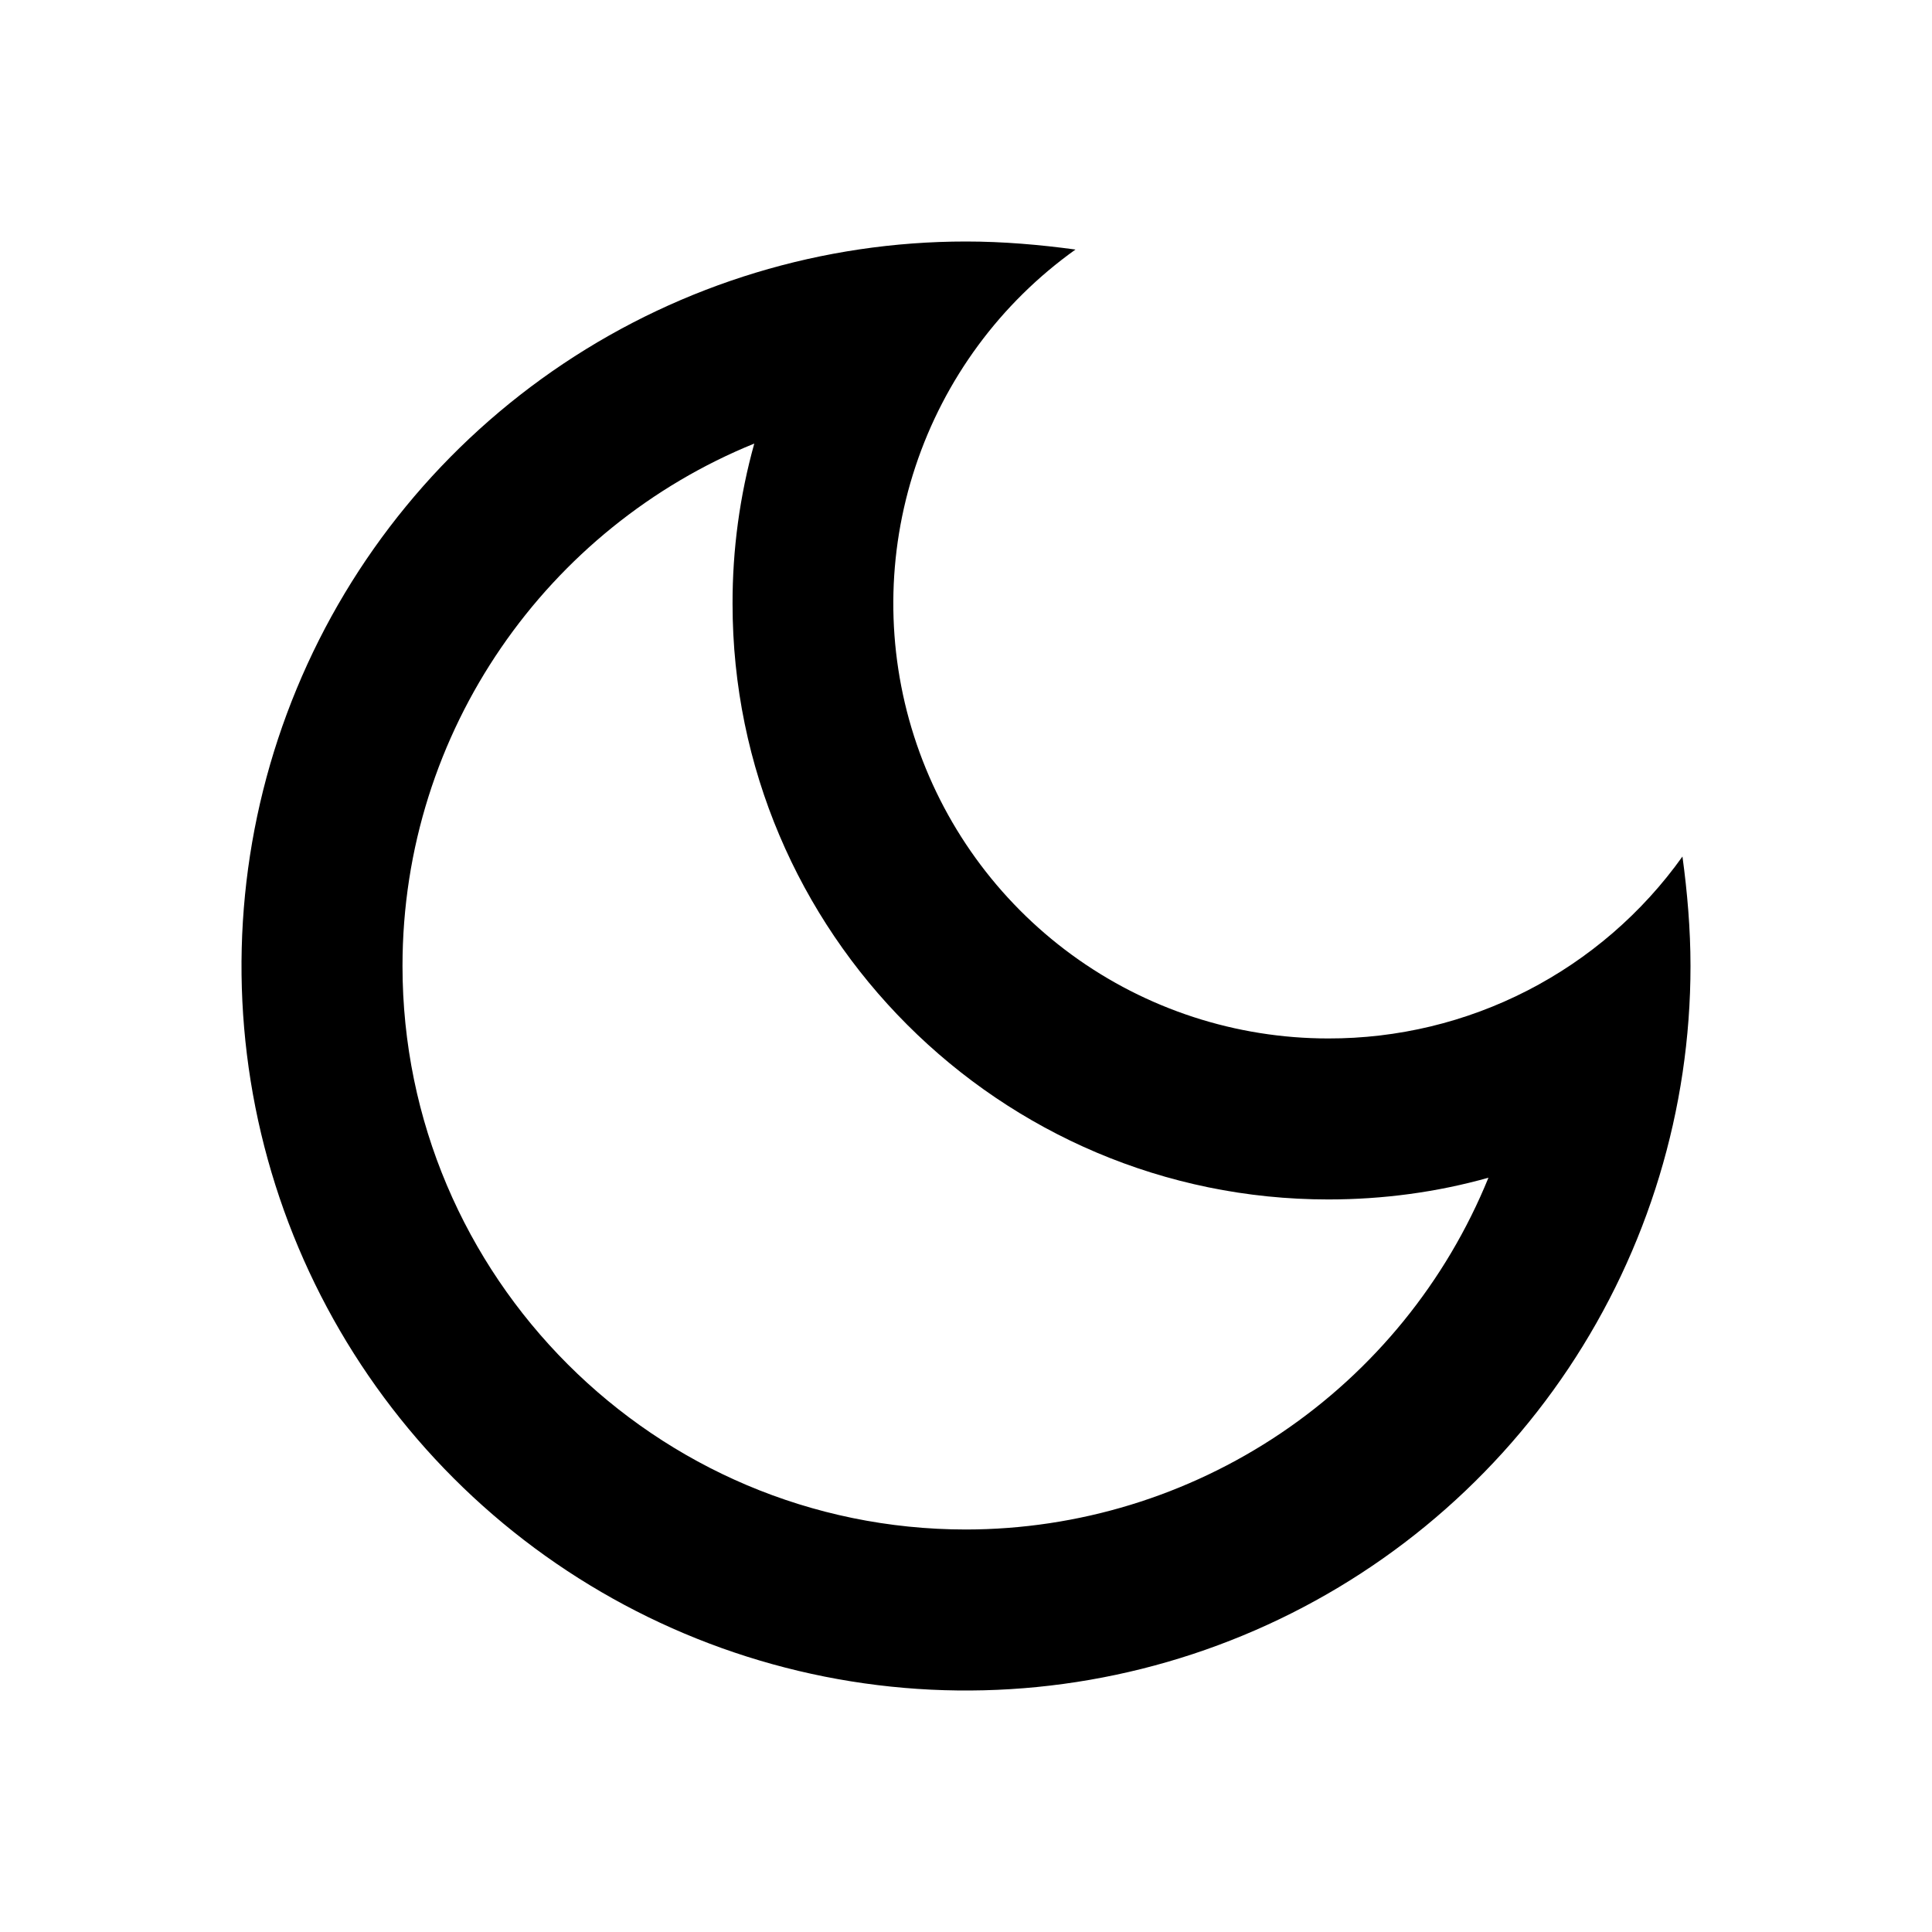
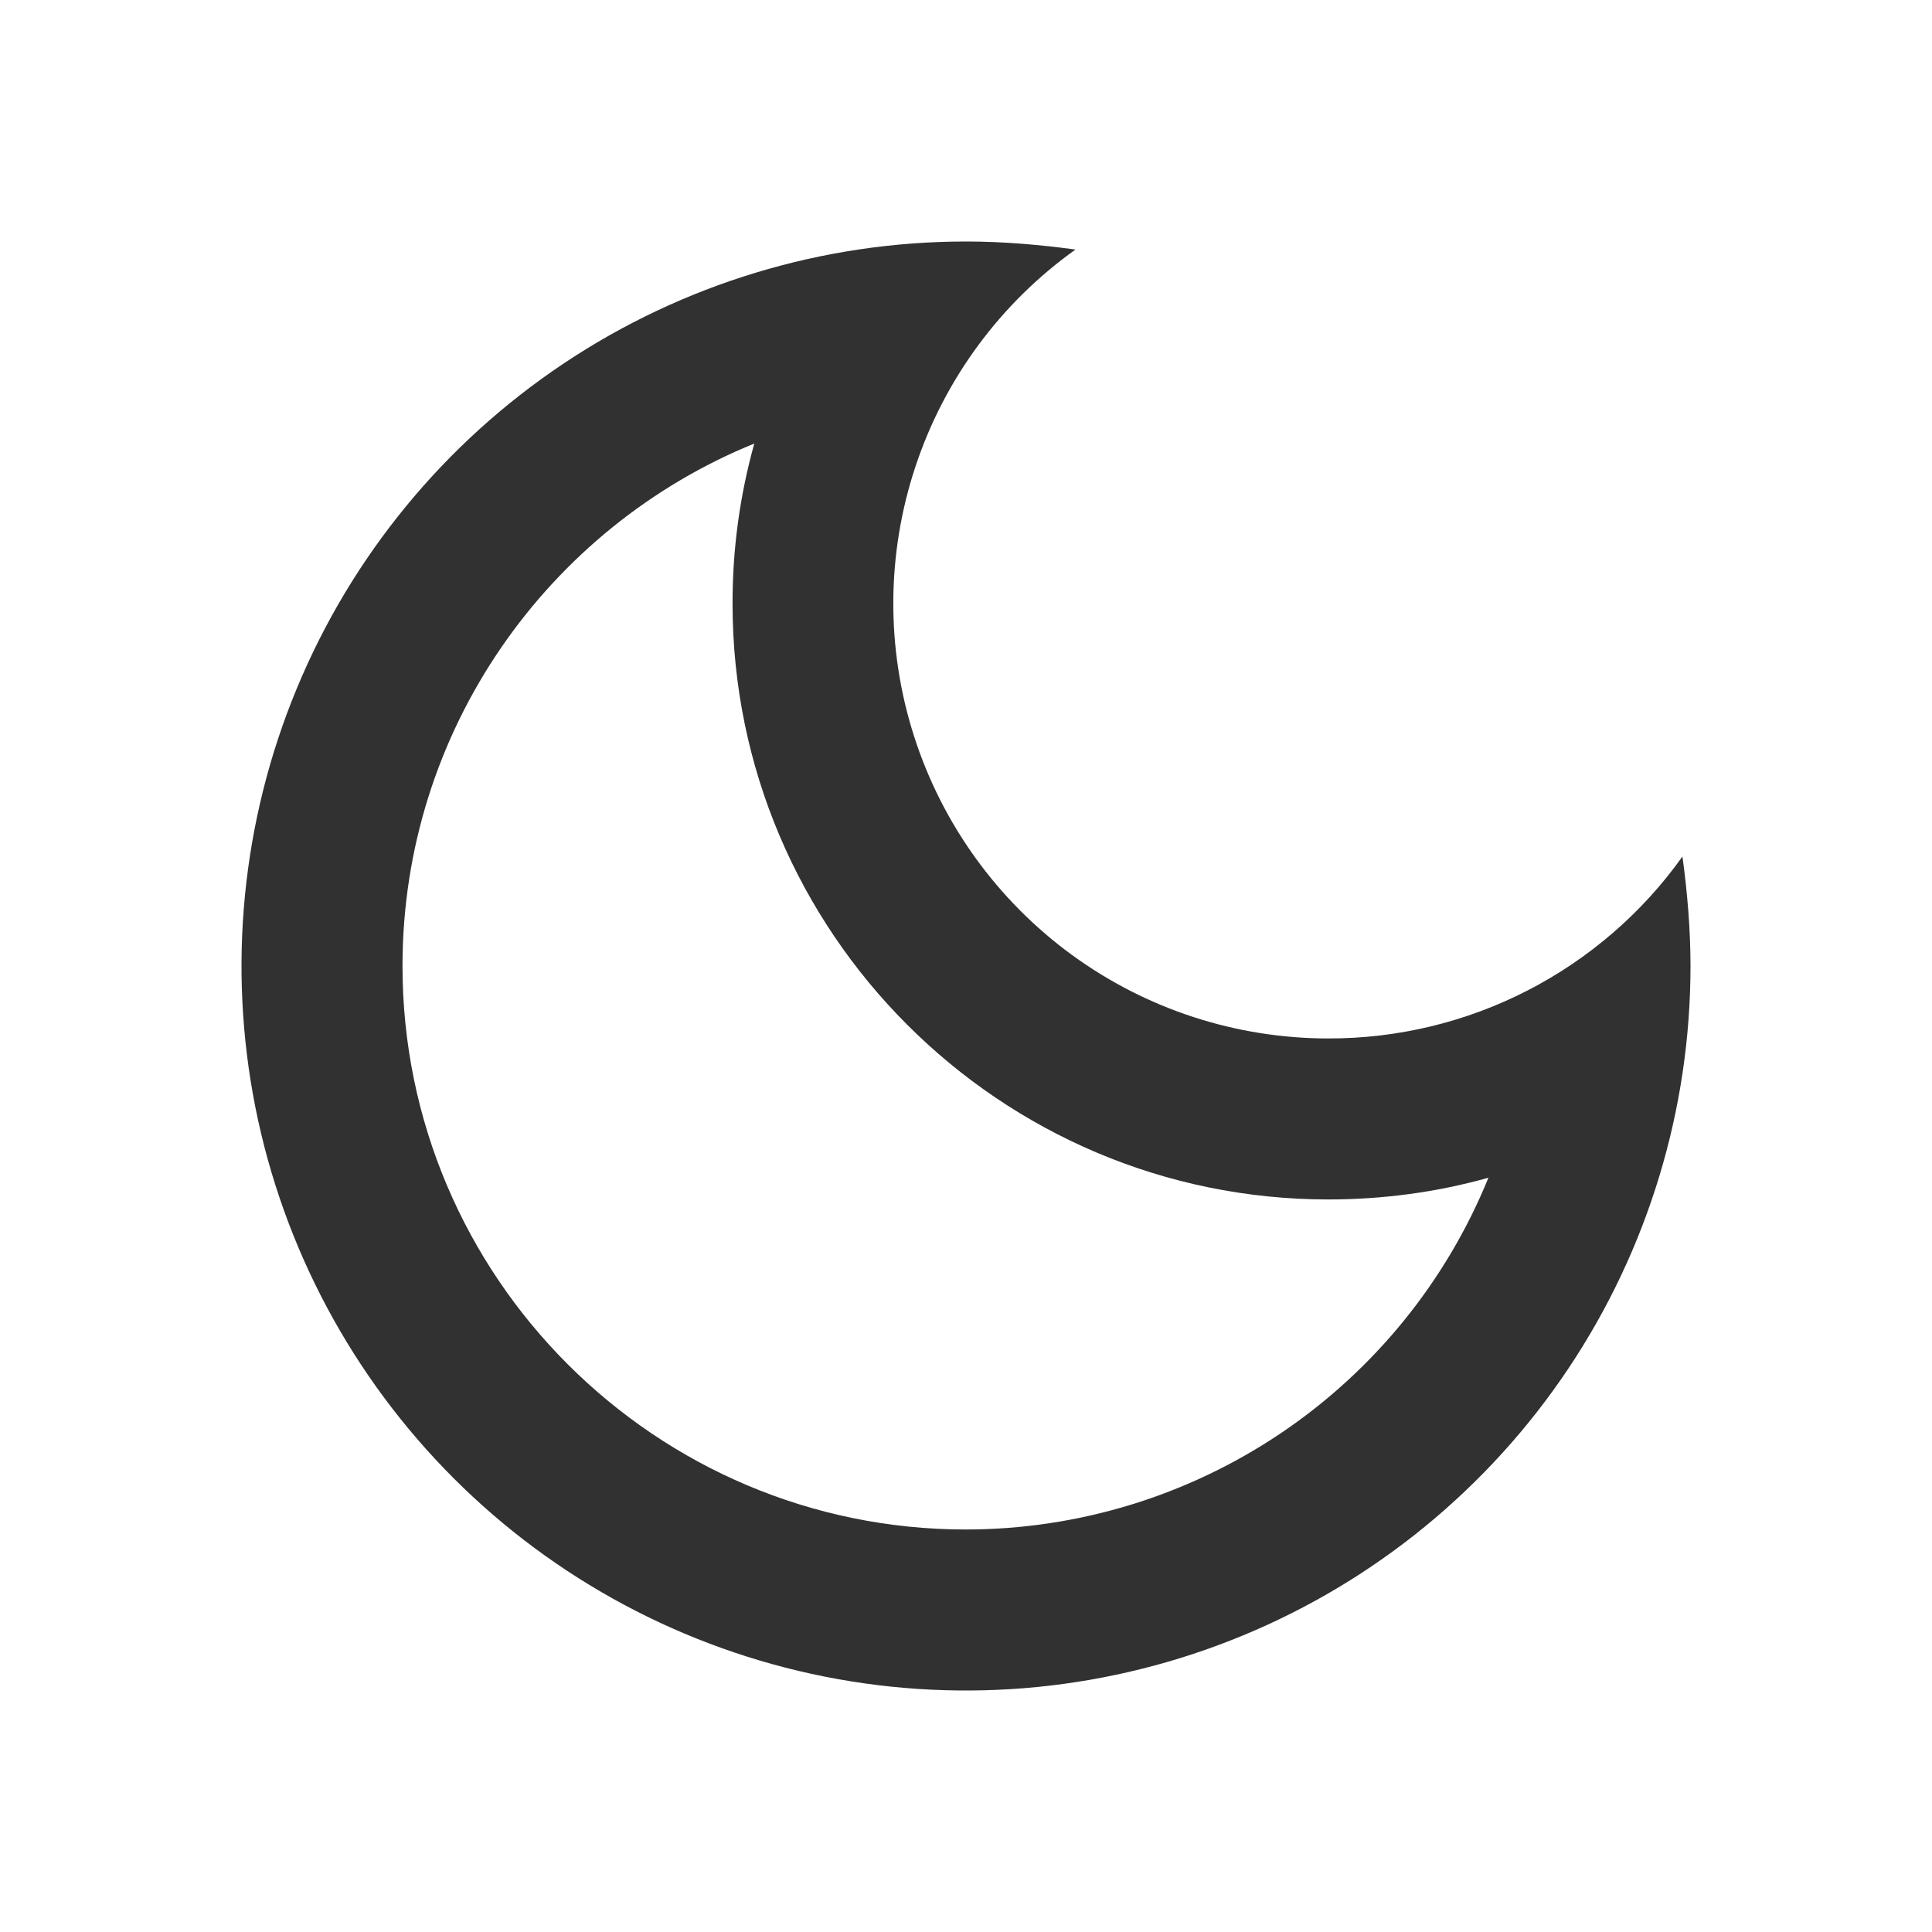
<svg xmlns="http://www.w3.org/2000/svg" width="36" height="36" viewBox="0 0 36 36" fill="none">
-   <path d="M14.055 8.265C13.784 9.237 13.648 10.241 13.65 11.25C13.65 17.37 18.63 22.35 24.75 22.35C25.77 22.35 26.775 22.215 27.735 21.945C26.947 23.881 25.6 25.538 23.866 26.706C22.133 27.873 20.09 28.498 18 28.5C12.21 28.5 7.5 23.79 7.5 18C7.5 13.605 10.215 9.825 14.055 8.265ZM18 4.5C15.33 4.5 12.72 5.292 10.5 6.775C8.28 8.259 6.549 10.367 5.528 12.834C4.506 15.301 4.239 18.015 4.759 20.634C5.28 23.253 6.566 25.658 8.454 27.546C10.342 29.434 12.748 30.72 15.366 31.241C17.985 31.762 20.699 31.494 23.166 30.472C25.633 29.451 27.741 27.72 29.225 25.5C30.708 23.28 31.5 20.67 31.5 18C31.5 17.31 31.44 16.62 31.35 15.96C30.601 17.011 29.61 17.867 28.462 18.457C27.314 19.047 26.041 19.353 24.75 19.35C23.033 19.35 21.36 18.805 19.973 17.793C18.586 16.78 17.556 15.354 17.032 13.718C16.508 12.083 16.517 10.324 17.058 8.694C17.598 7.064 18.642 5.648 20.04 4.65C19.38 4.56 18.69 4.5 18 4.5Z" fill="black" />
+   <path d="M14.055 8.265C13.784 9.237 13.648 10.241 13.65 11.25C13.65 17.37 18.63 22.35 24.75 22.35C25.77 22.35 26.775 22.215 27.735 21.945C26.947 23.881 25.6 25.538 23.866 26.706C22.133 27.873 20.09 28.498 18 28.5C12.21 28.5 7.5 23.79 7.5 18C7.5 13.605 10.215 9.825 14.055 8.265ZM18 4.5C15.33 4.5 12.72 5.292 10.5 6.775C8.28 8.259 6.549 10.367 5.528 12.834C4.506 15.301 4.239 18.015 4.759 20.634C5.28 23.253 6.566 25.658 8.454 27.546C10.342 29.434 12.748 30.72 15.366 31.241C17.985 31.762 20.699 31.494 23.166 30.472C25.633 29.451 27.741 27.72 29.225 25.5C30.708 23.28 31.5 20.67 31.5 18C31.5 17.31 31.44 16.62 31.35 15.96C30.601 17.011 29.61 17.867 28.462 18.457C27.314 19.047 26.041 19.353 24.75 19.35C23.033 19.35 21.36 18.805 19.973 17.793C18.586 16.78 17.556 15.354 17.032 13.718C16.508 12.083 16.517 10.324 17.058 8.694C17.598 7.064 18.642 5.648 20.04 4.65C19.38 4.56 18.69 4.5 18 4.5Z" fill="#313131" />
</svg>
